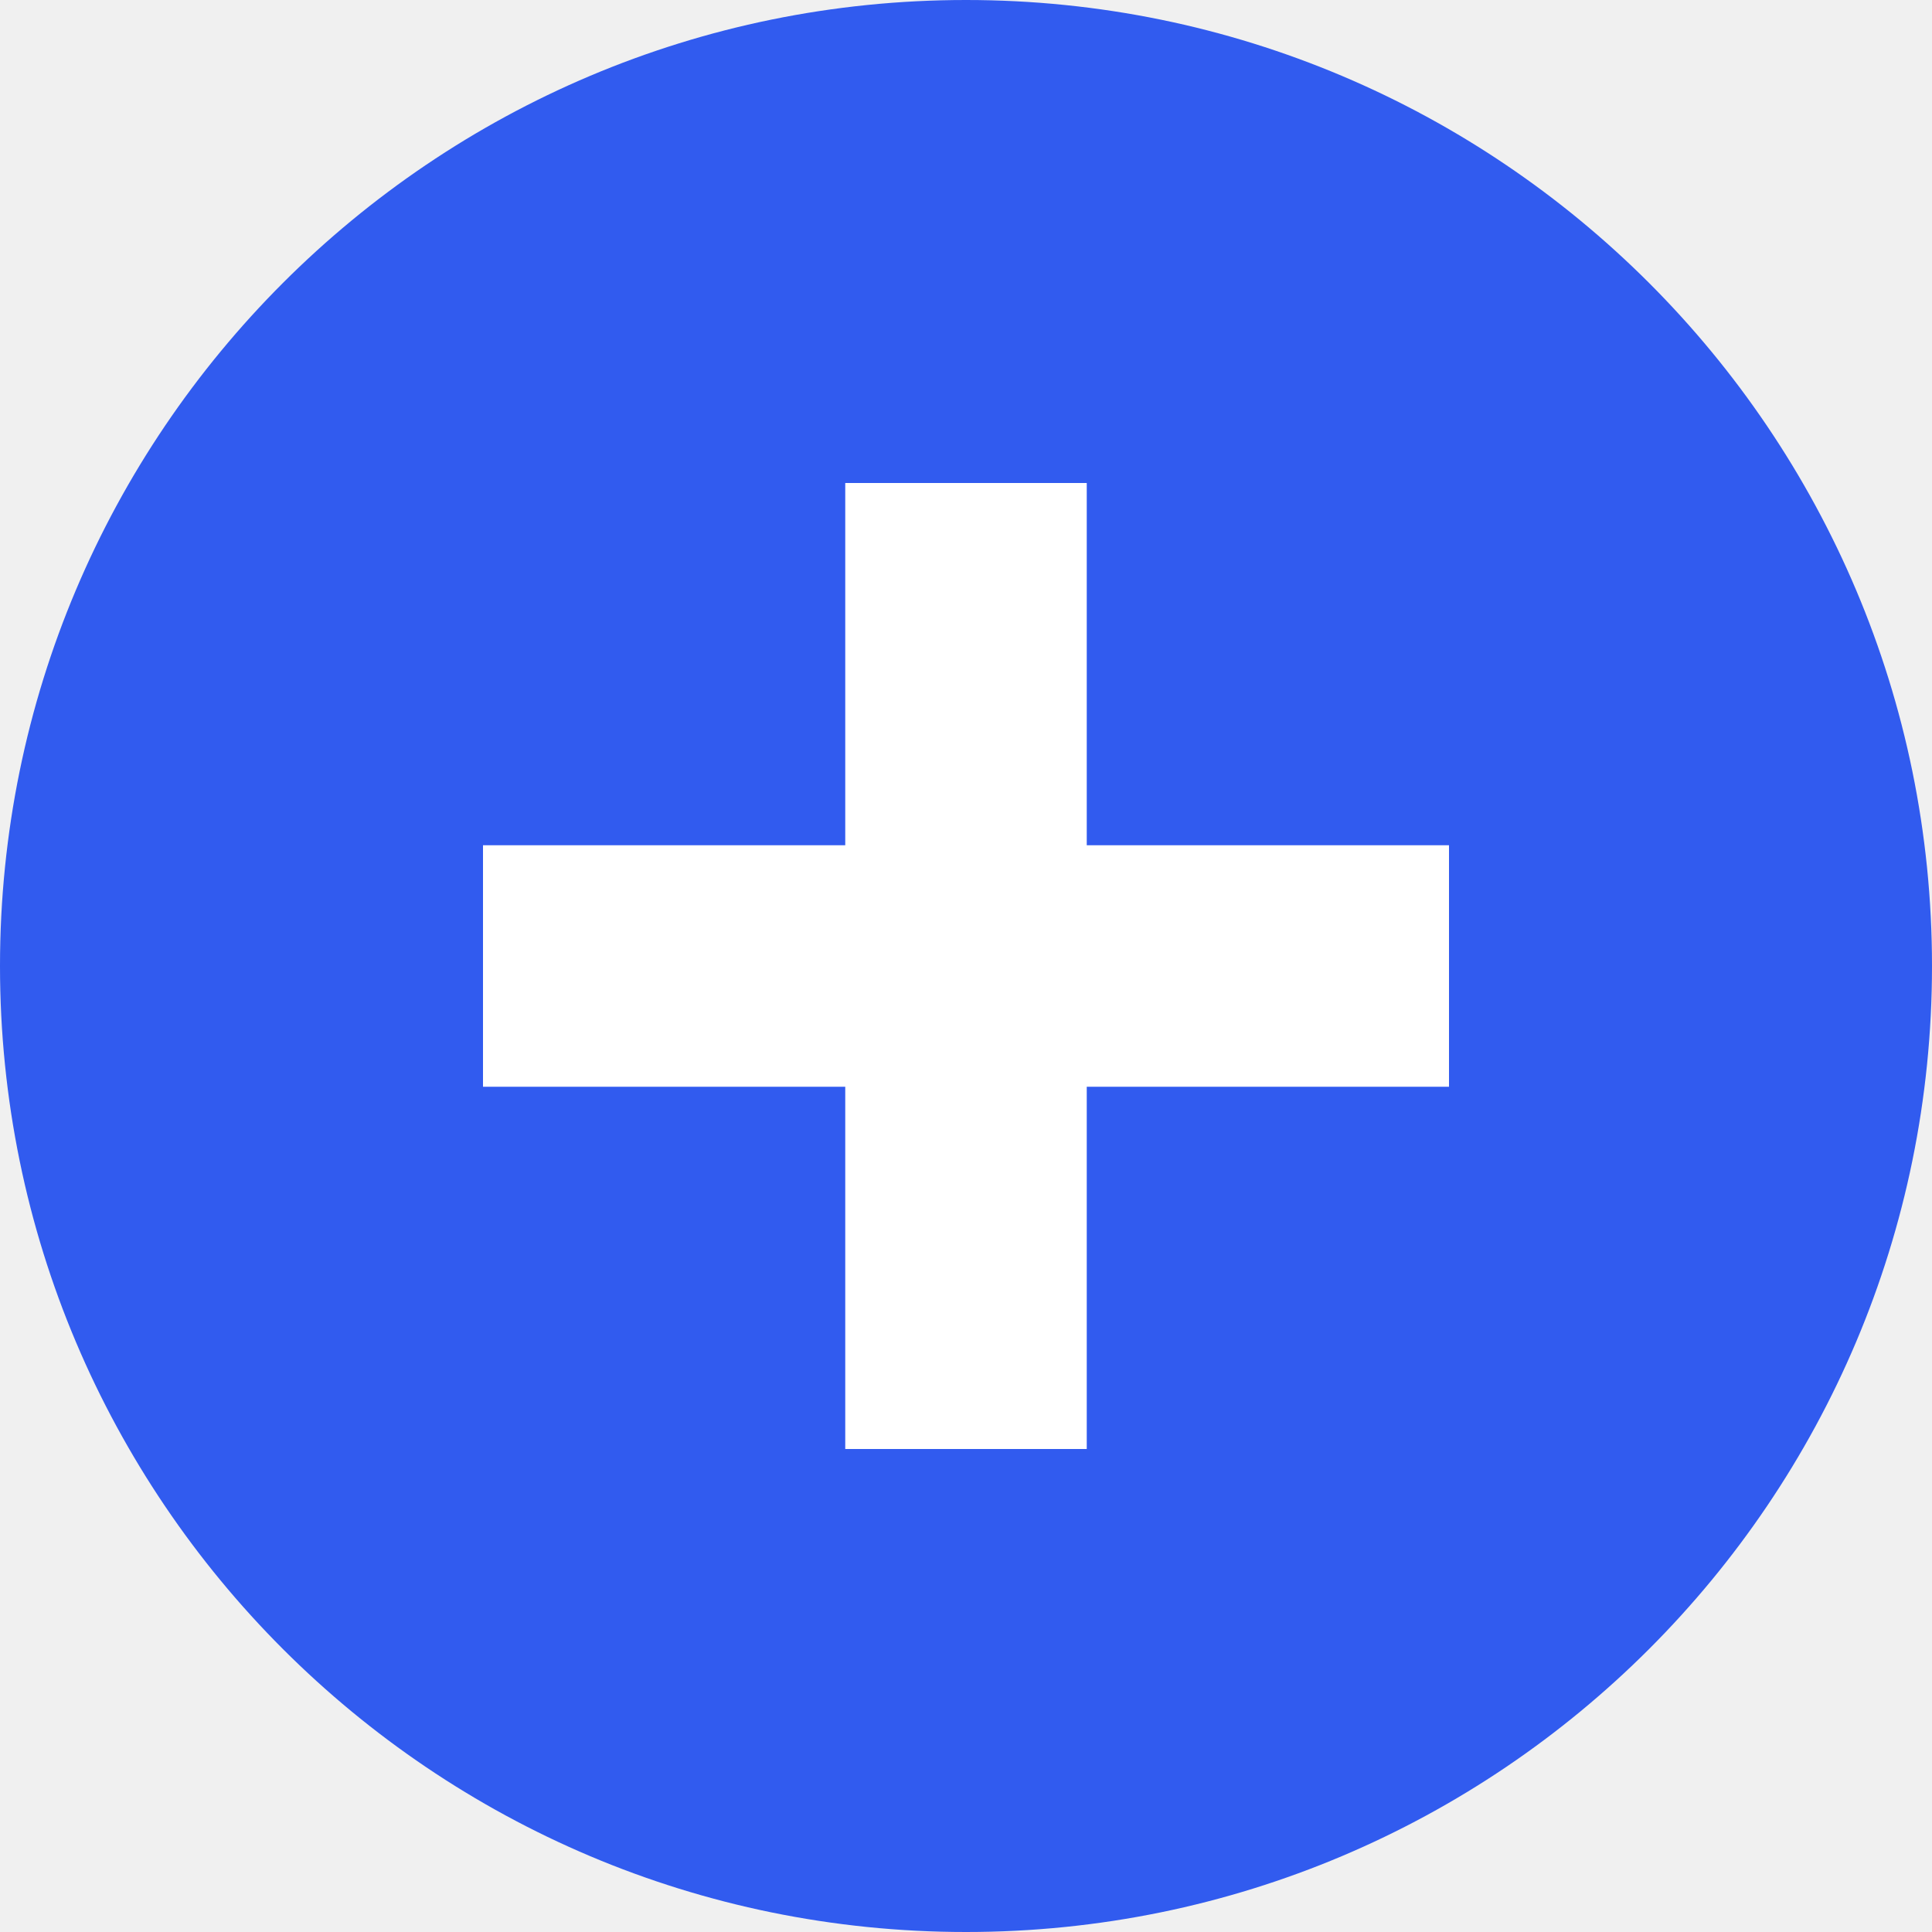
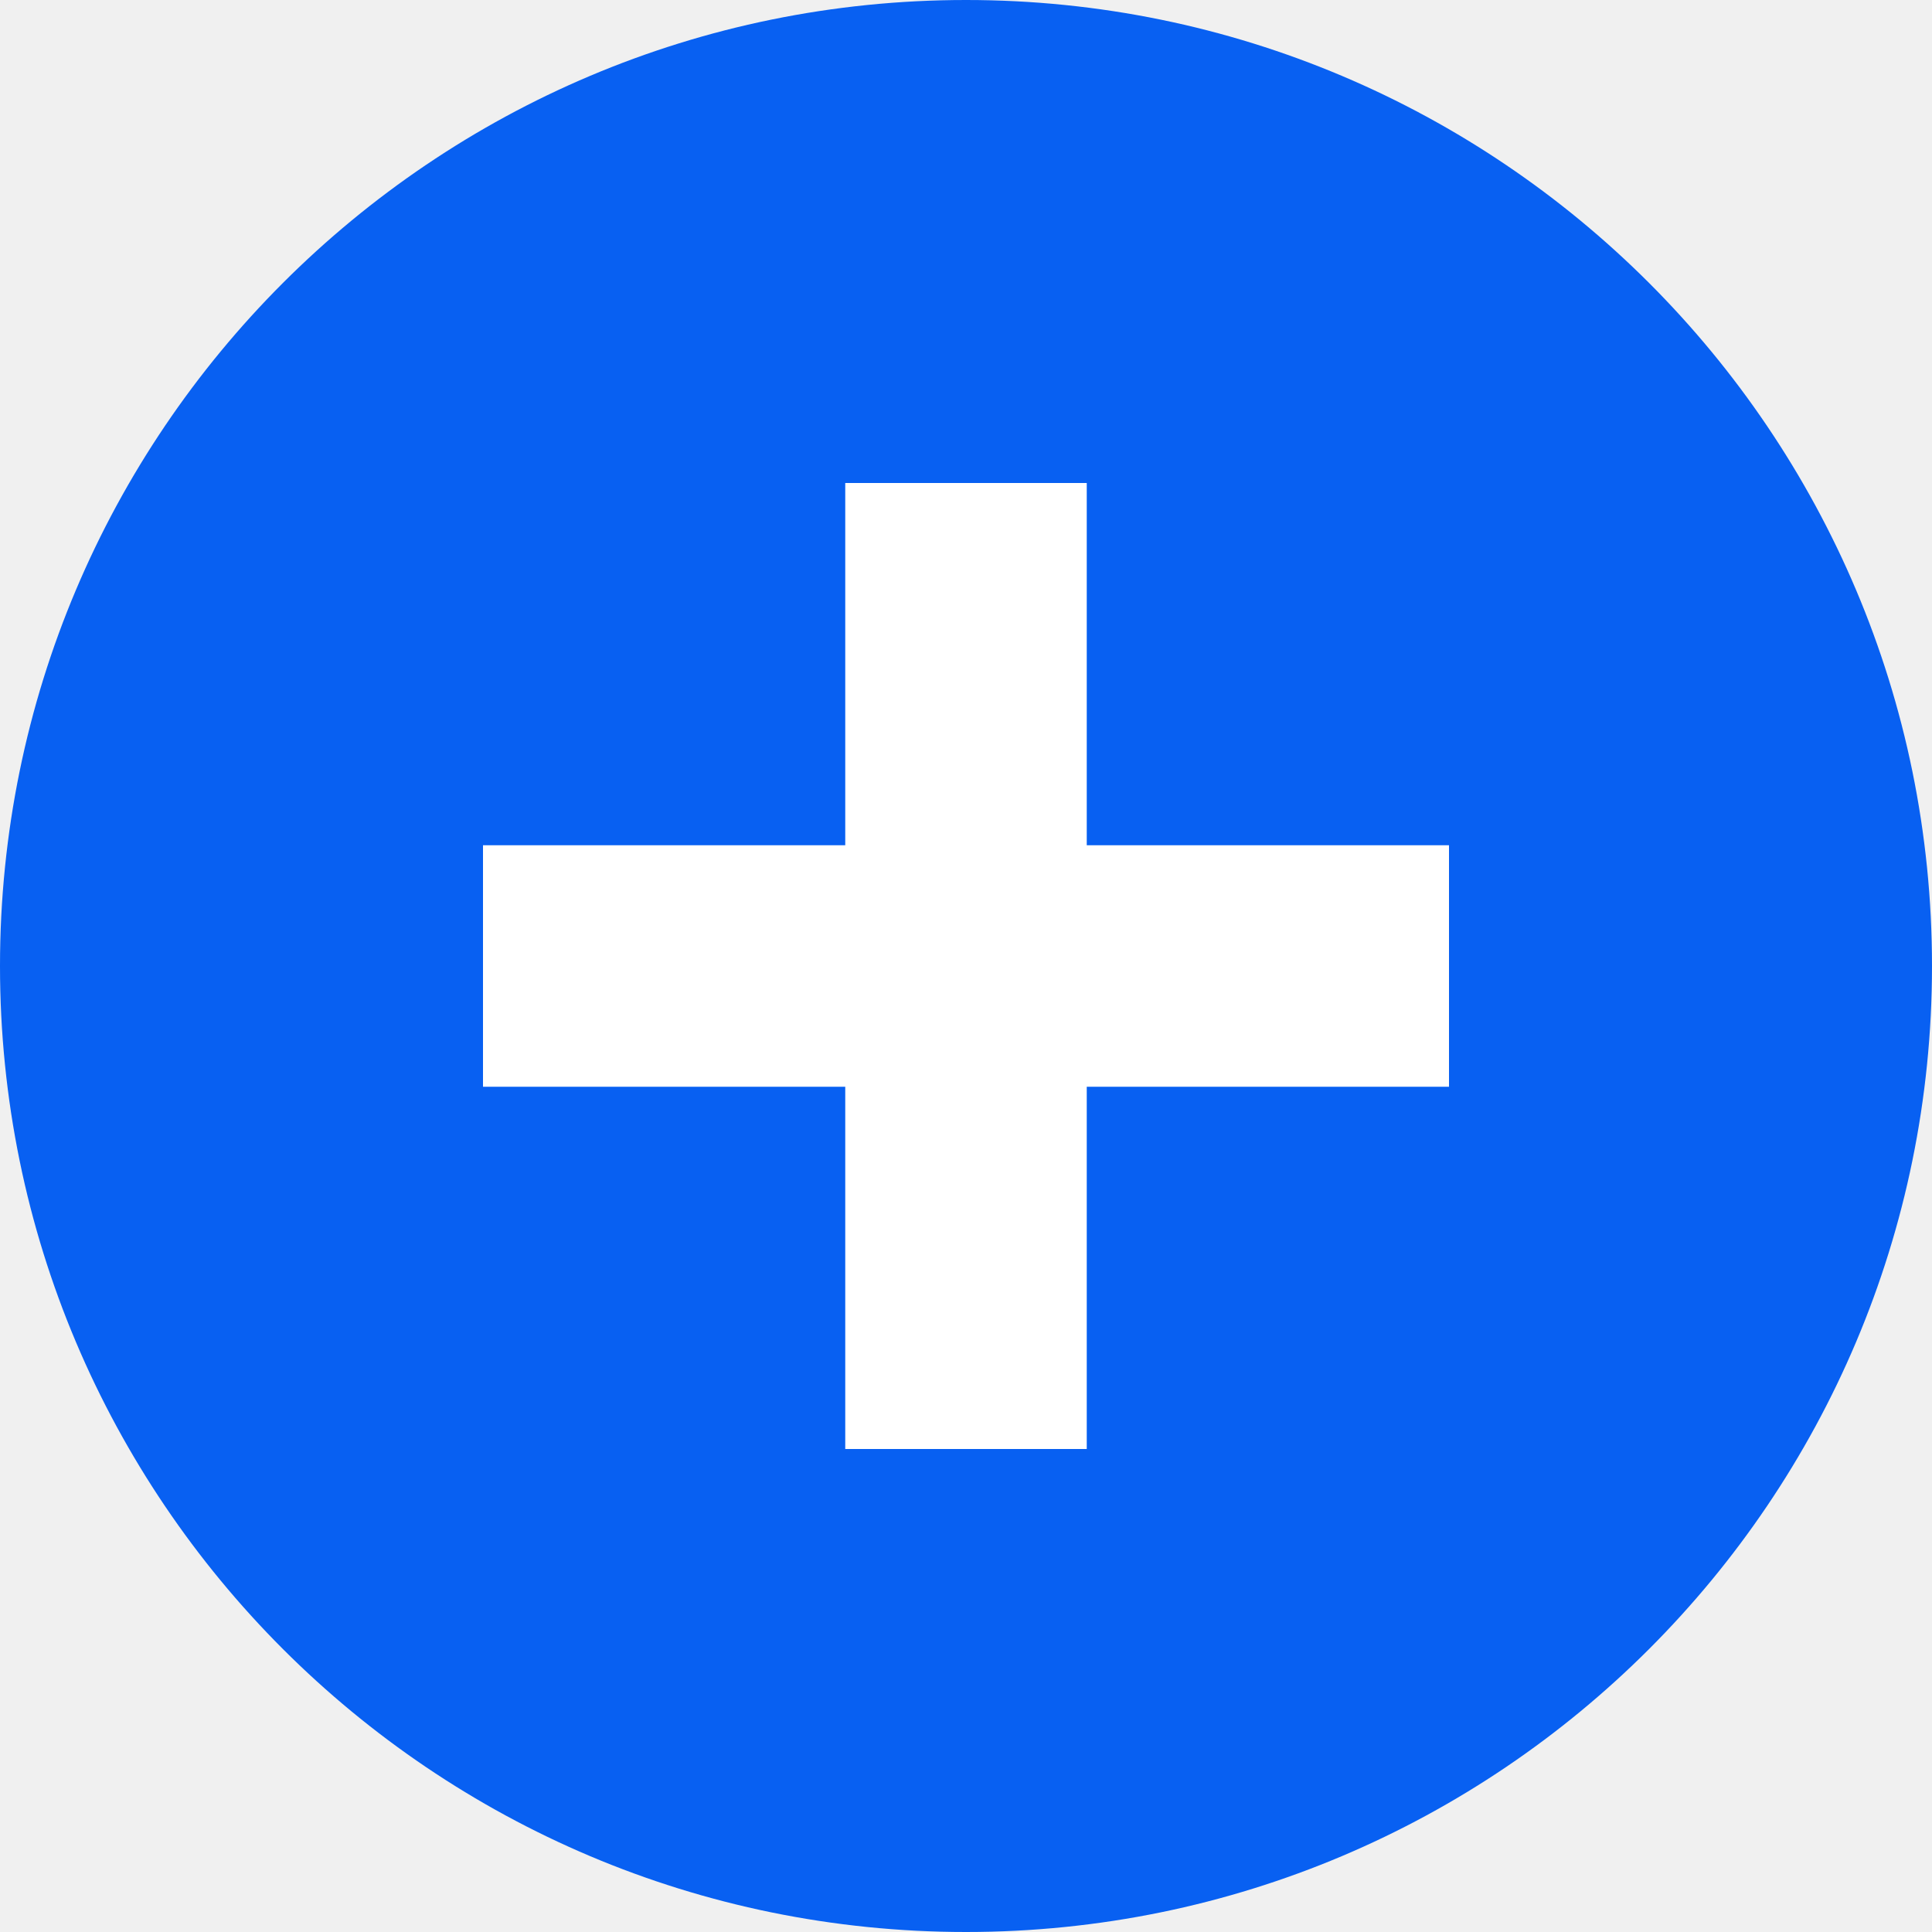
- <svg xmlns="http://www.w3.org/2000/svg" width="16" height="16" viewBox="0 0 16 16" id="svg2" version="1.1">
-   <defs id="defs4" />
-   <g id="layer1" transform="translate(0,-1036.362)">
-     <circle style="fill:#315bef;fill-opacity:1;stroke:none" id="path4138" cx="8" cy="1044.362" r="8" />
-     <path style="fill:#ffffff;fill-opacity:1;stroke:none" d="M 7 4 L 7 7 L 4 7 L 4 9 L 7 9 L 7 12 L 9 12 L 9 9 L 12 9 L 12 7 L 9 7 L 9 4 L 7 4 z " transform="translate(0,1036.362)" id="rect4136" />
+ <svg xmlns="http://www.w3.org/2000/svg" width="16" height="16" version="1.1" viewBox="0 0 16 16">
+   <g transform="translate(0 -1036.4)">
+     <circle cx="8" cy="1044.4" r="8" fill="#0860f2" />
+     <path transform="translate(0 1036.4)" d="m7 4v3h-3v2h3v3h2v-3h3v-2h-3v-3h-2z" fill="#ffffff" />
  </g>
</svg>
